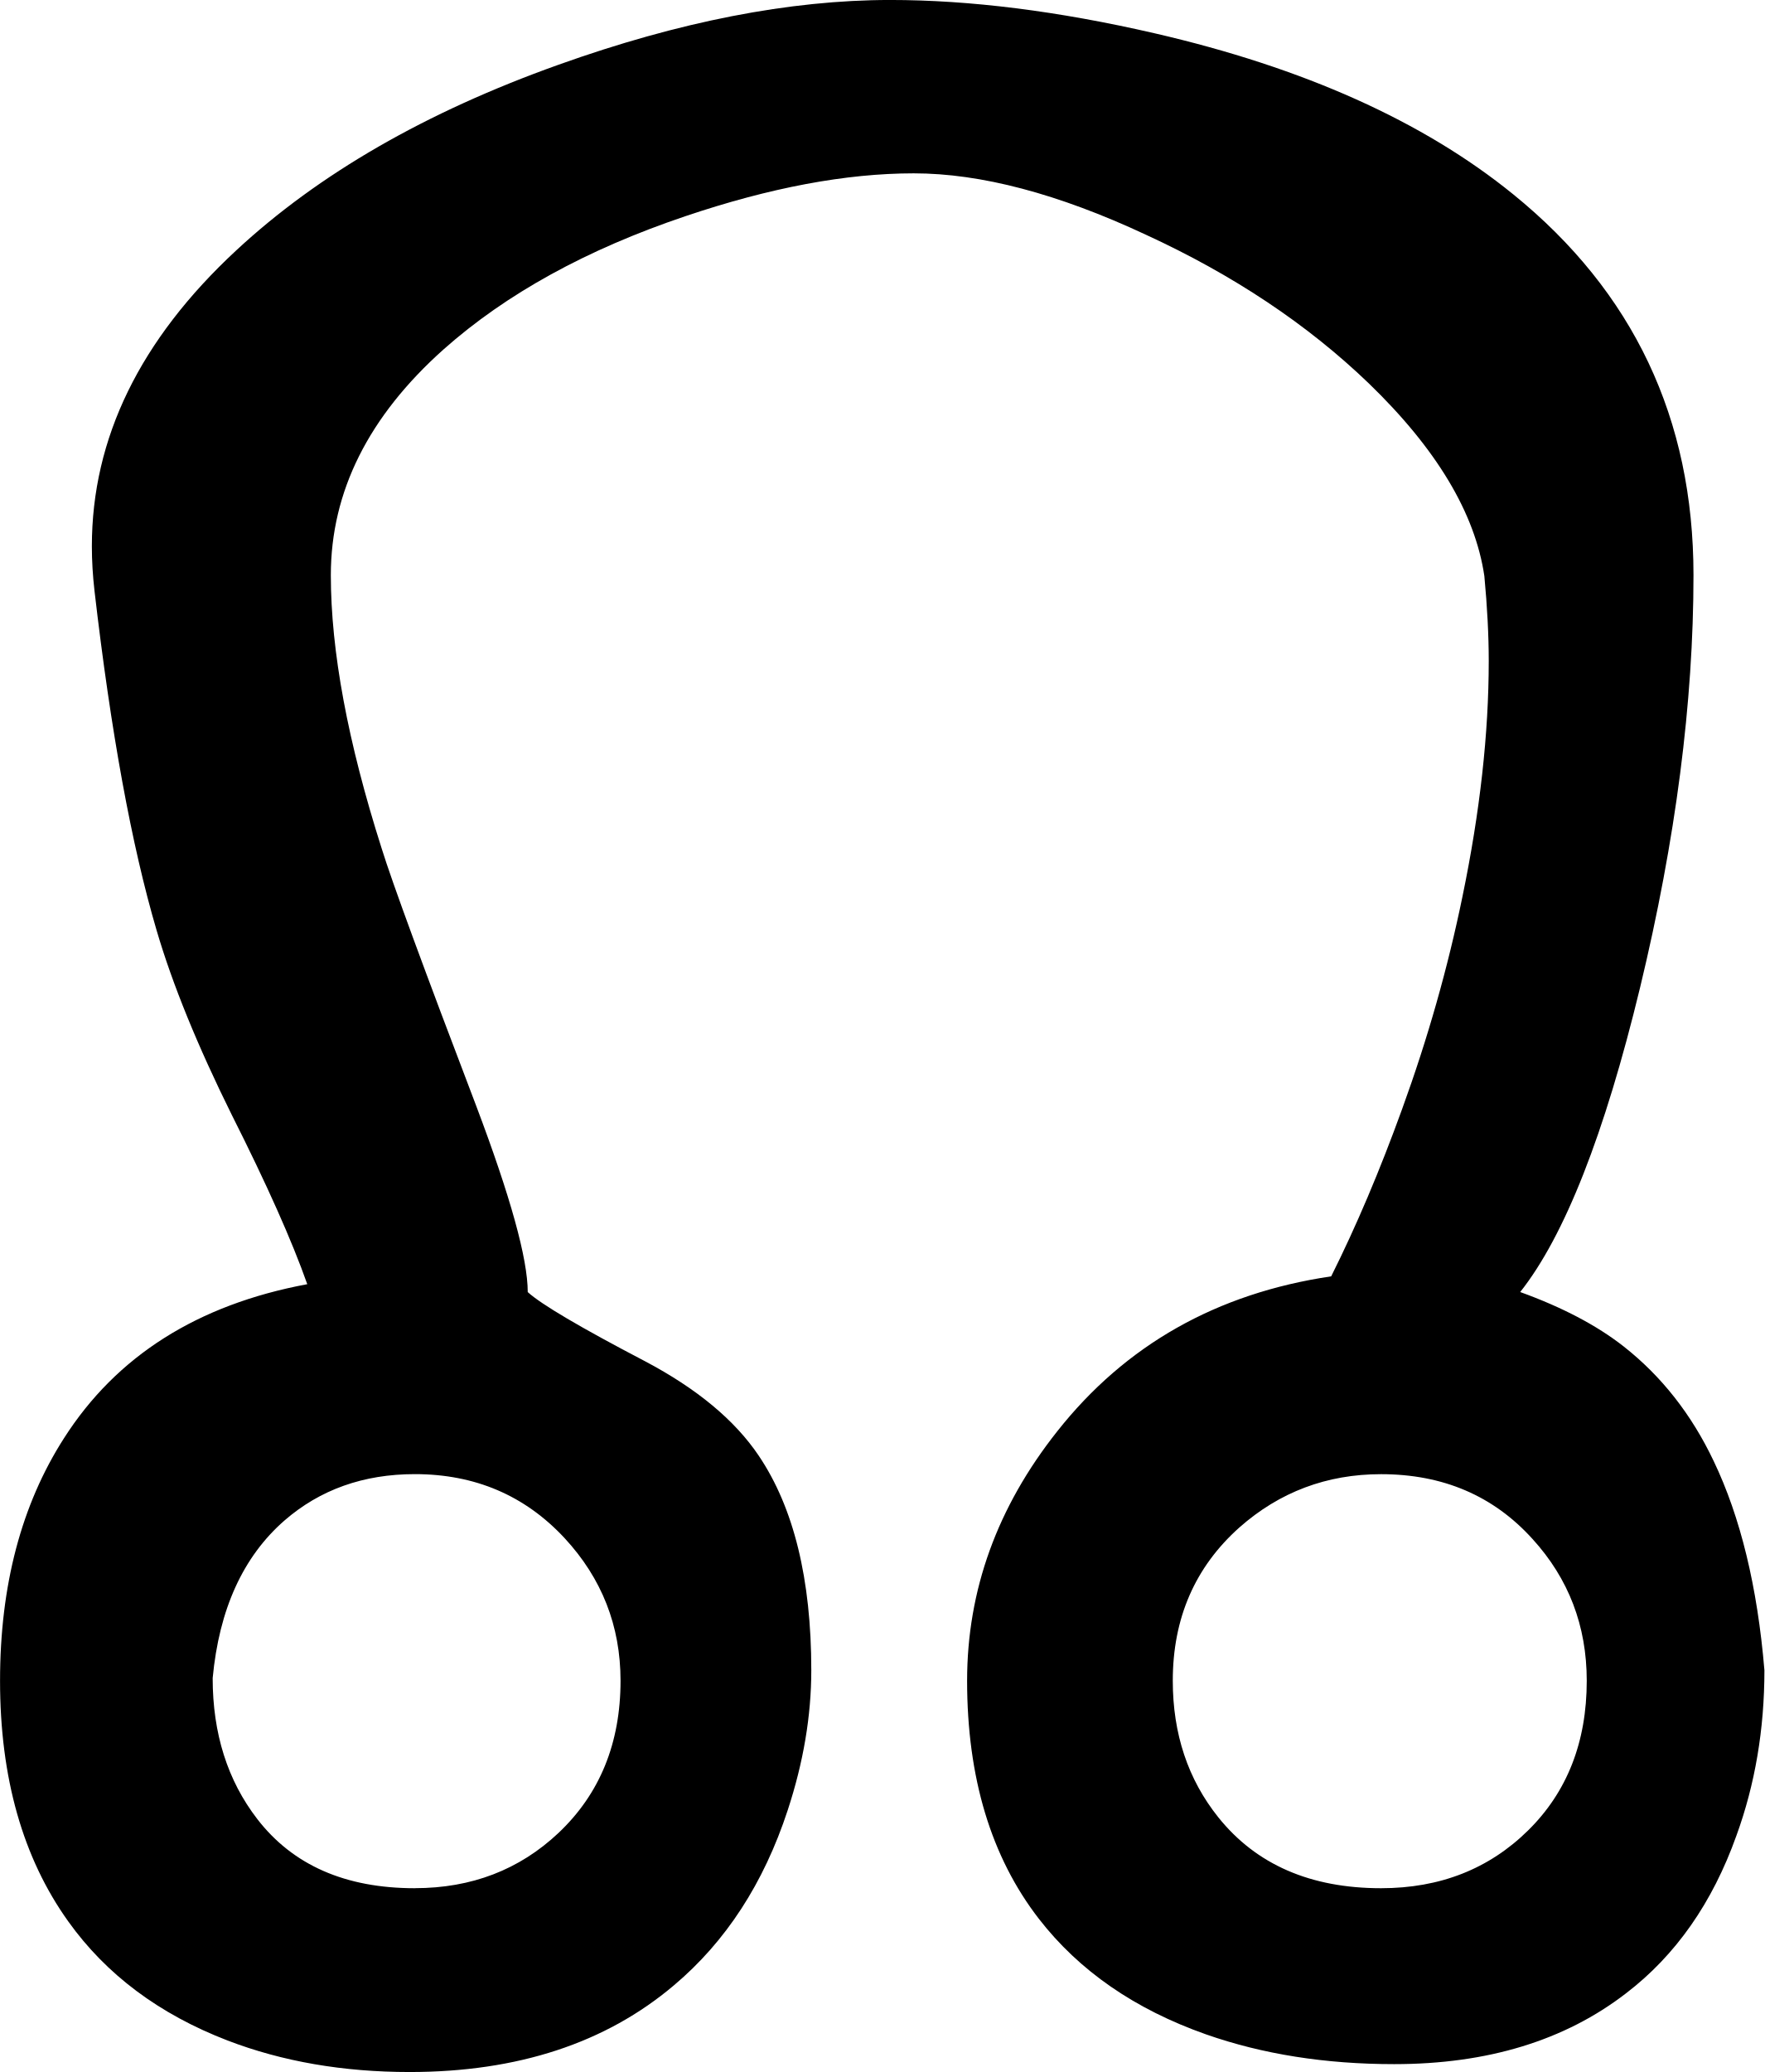
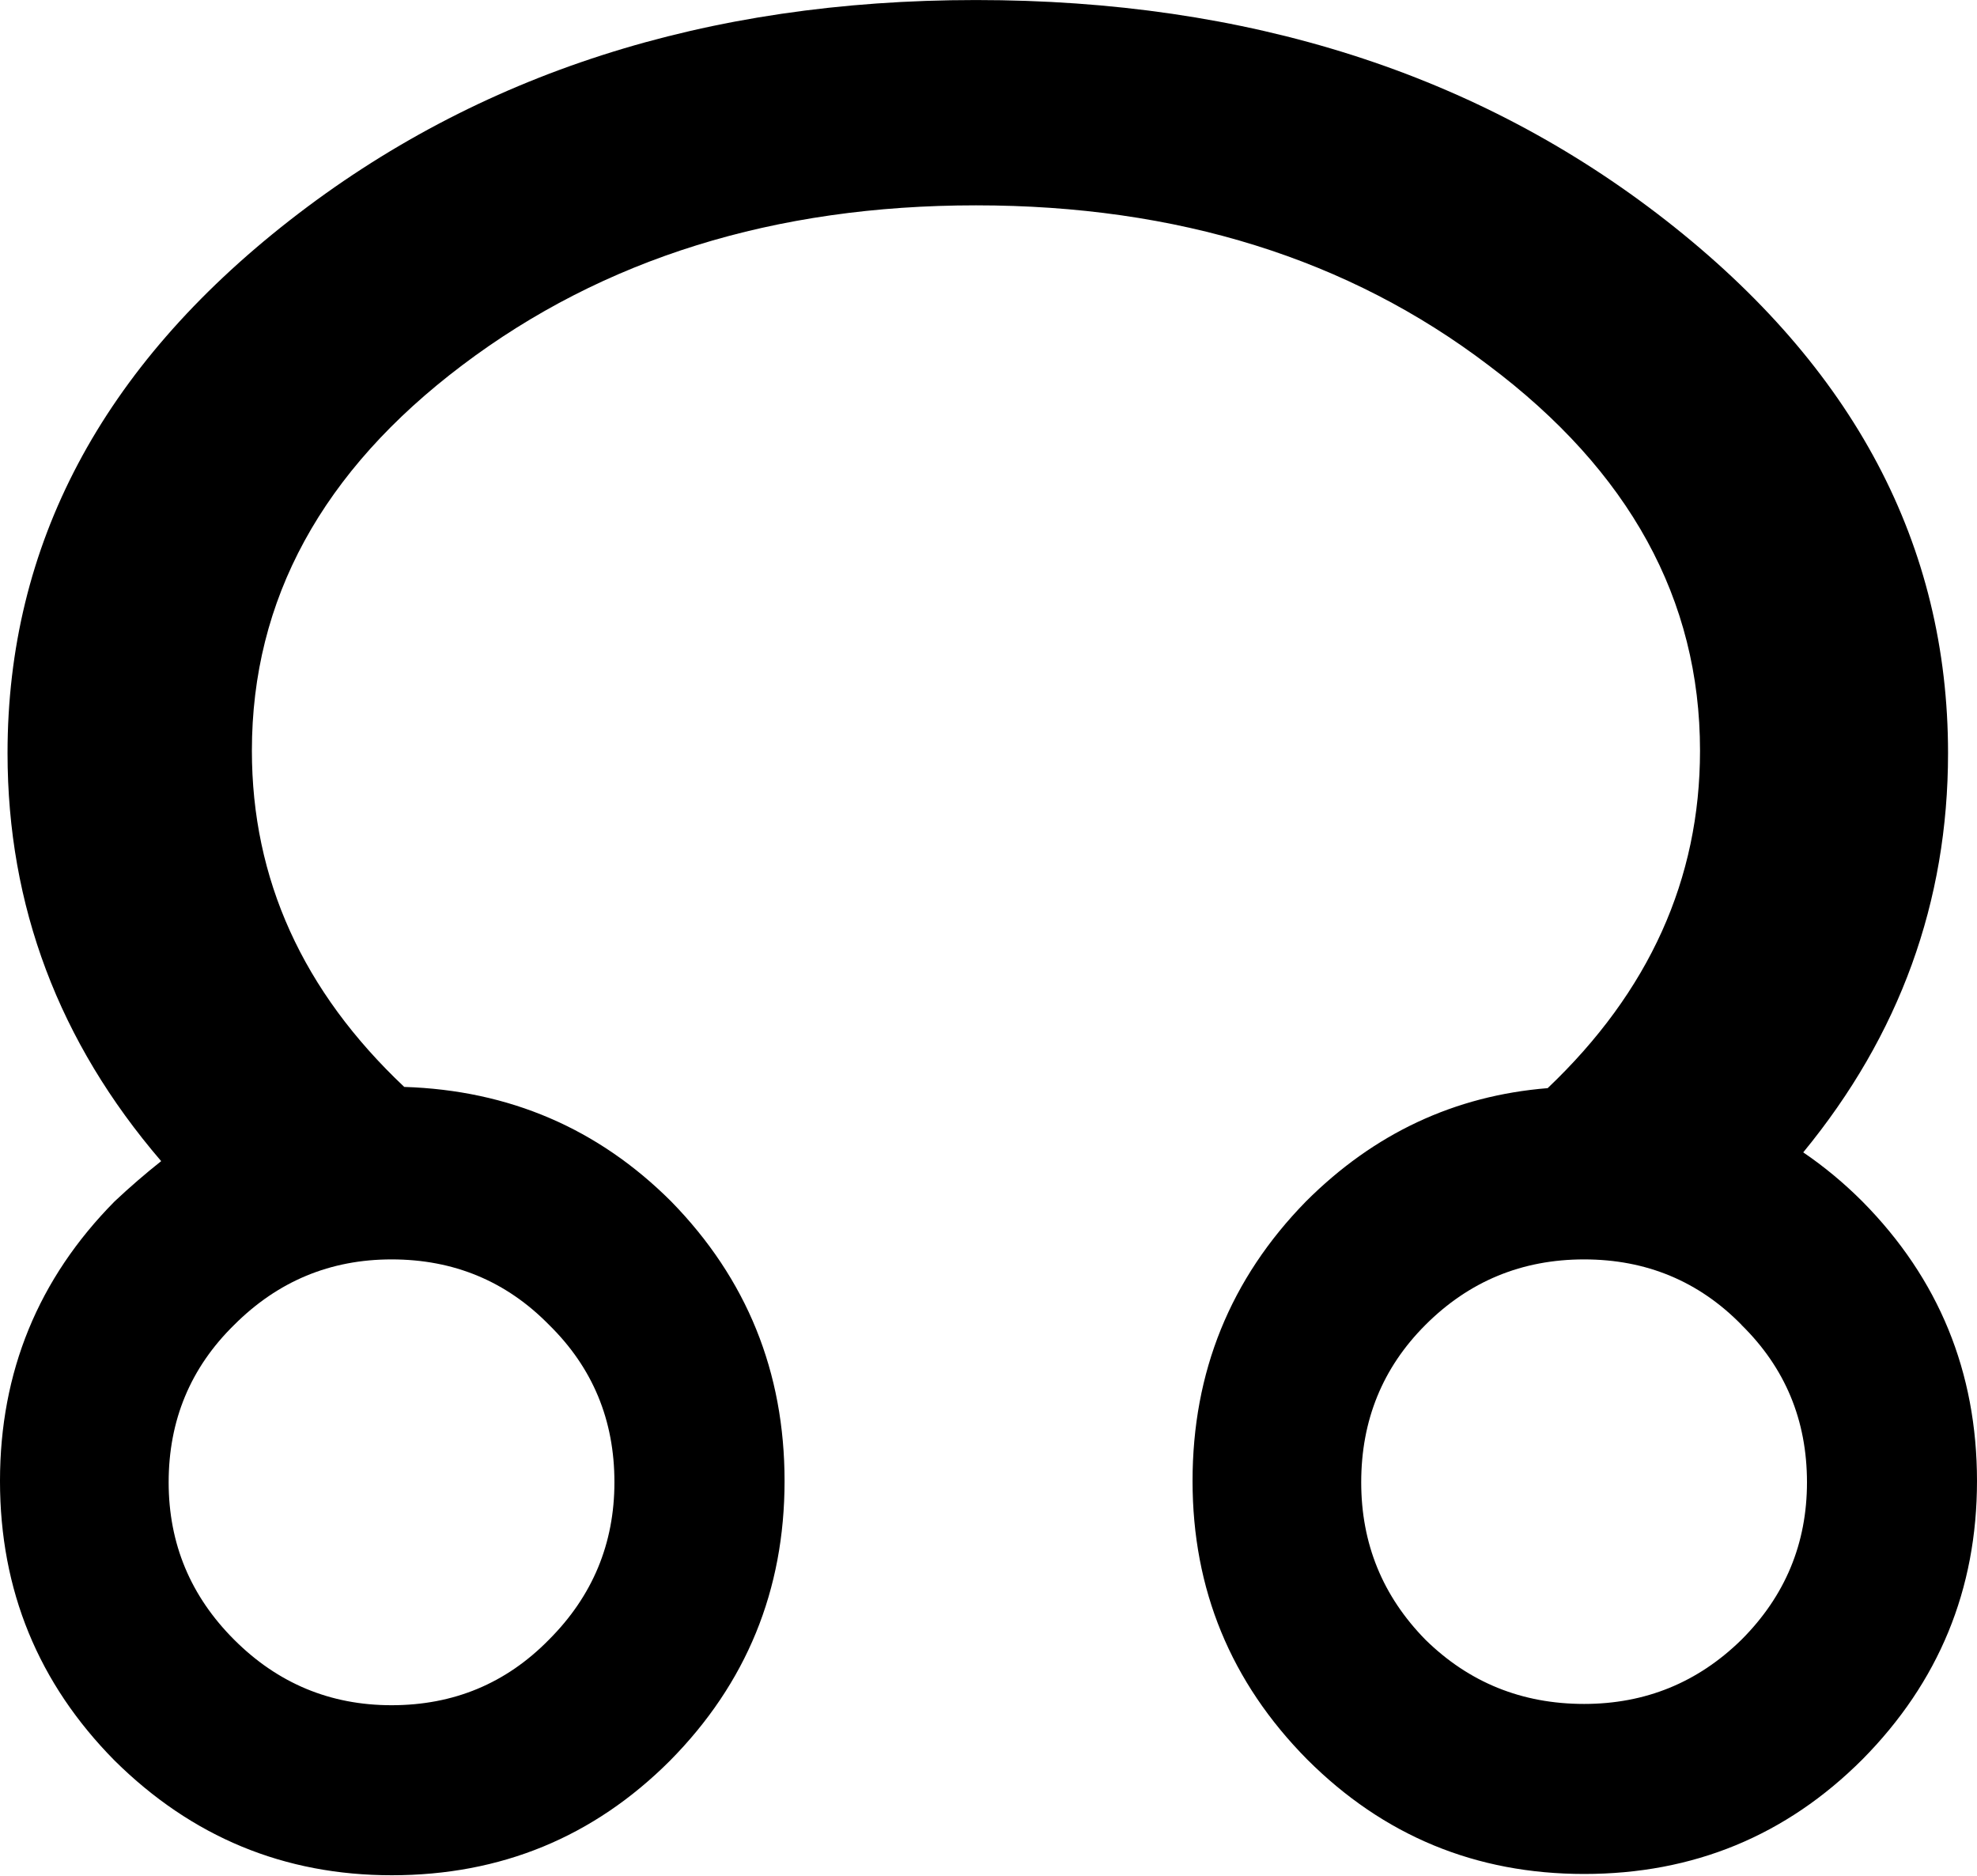
- <svg xmlns="http://www.w3.org/2000/svg" width="39.375" height="46.23" id="svg2" version="1.1">
+ <svg xmlns="http://www.w3.org/2000/svg" width="30.664" height="29.082" id="svg2" version="1.0">
  <defs id="defs4" />
-   <g id="layer1" transform="translate(-149.587,-529.6202)">
-     <g transform="translate(4.194199,642.2756)" style="font-size:40px;font-style:normal;font-variant:normal;font-weight:normal;font-stretch:normal;line-height:125%;letter-spacing:0px;word-spacing:0px;fill:#000000;fill-opacity:1;stroke:none;font-family:Placidus Symbols;-inkscape-font-specification:Placidus Symbols" id="text3055">
-       <g transform="translate(150.5138,-114.0119)" style="line-height:125%;fill:#000000;font-family:Placidus Symbols;-inkscape-font-specification:Placidus Symbols" id="text3939">
-         <path d="m 4.137,43.485 c 1.263,-4e-6 2.331,-0.41 3.203,-1.23 0.924,-0.872 1.387,-2.005 1.387,-3.398 -1.39e-5,-1.224 -0.417,-2.285 -1.25,-3.184 -0.885,-0.951 -1.999,-1.426 -3.34,-1.426 -1.146,5e-6 -2.116,0.345 -2.91,1.035 -0.924,0.807 -1.458,1.979 -1.602,3.516 -4.74e-6,1.237 0.332,2.285 0.996,3.145 0.794,1.029 1.966,1.543 3.516,1.543 m 21.562,0 c 1.315,-4e-6 2.409,-0.43 3.281,-1.289 0.872,-0.859 1.309,-1.973 1.309,-3.34 -3.5e-5,-1.224 -0.404,-2.279 -1.211,-3.164 -0.872,-0.964 -1.999,-1.445 -3.379,-1.445 -1.211,5e-6 -2.266,0.397 -3.164,1.191 -0.99,0.885 -1.484,2.025 -1.484,3.418 -2.6e-5,1.185 0.339,2.201 1.016,3.047 0.846,1.055 2.057,1.582 3.633,1.582 M 6.656,30.185 c 0.299,0.273 1.172,0.788 2.617,1.543 1.159,0.612 2.005,1.315 2.539,2.109 0.781,1.159 1.172,2.754 1.172,4.785 -1.8e-5,1.016 -0.176,2.057 -0.527,3.125 -0.534,1.628 -1.38,2.93 -2.539,3.906 -1.523,1.289 -3.49,1.934 -5.898,1.934 -1.484,-9e-6 -2.839,-0.234 -4.062,-0.703 -1.523,-0.586 -2.708,-1.471 -3.555,-2.656 -1.016,-1.419 -1.523,-3.21 -1.523,-5.371 0,-2.122 0.475,-3.926 1.426,-5.41 1.172,-1.836 2.982,-2.982 5.43,-3.438 C 1.396,29.045 0.836,27.789 0.055,26.239 -0.713,24.69 -1.273,23.316 -1.625,22.118 c -0.56,-1.901 -1.022,-4.427 -1.387,-7.578 -0.039,-0.339 -0.059,-0.671 -0.059,-0.996 -2.1e-6,-2.409 1.074,-4.609 3.223,-6.602 C 1.988,5.237 4.384,3.857 7.34,2.802 10.035,1.838 12.503,1.357 14.742,1.356 c 1.784,3.75e-5 3.75,0.247 5.898,0.742 3.333,0.768 6.003,1.966 8.008,3.594 2.682,2.175 4.023,5.007 4.023,8.496 -3.8e-5,2.839 -0.397,5.905 -1.191,9.199 -0.794,3.281 -1.686,5.547 -2.676,6.797 0.937,0.339 1.706,0.742 2.305,1.211 0.846,0.664 1.517,1.517 2.012,2.559 0.599,1.25 0.977,2.806 1.133,4.668 -3.9e-5,1.315 -0.208,2.546 -0.625,3.691 -0.534,1.497 -1.354,2.669 -2.461,3.516 -1.367,1.055 -3.092,1.582 -5.176,1.582 -1.536,-9e-6 -2.936,-0.221 -4.199,-0.664 -1.589,-0.56 -2.832,-1.419 -3.73,-2.578 -1.068,-1.38 -1.602,-3.151 -1.602,-5.312 -2.1e-5,-2.018 0.671,-3.874 2.012,-5.566 1.523,-1.927 3.561,-3.079 6.113,-3.457 0.56,-1.12 1.087,-2.363 1.582,-3.73 0.573,-1.576 1.022,-3.158 1.348,-4.746 0.391,-1.888 0.586,-3.639 0.586,-5.254 -3.3e-5,-0.573 -0.033,-1.204 -0.098,-1.895 C 27.796,12.802 26.936,11.37 25.426,9.911 24.059,8.596 22.399,7.489 20.445,6.591 18.492,5.679 16.767,5.224 15.27,5.224 13.759,5.224 12.06,5.543 10.172,6.181 7.971,6.923 6.175,7.912 4.781,9.149 3.102,10.647 2.262,12.327 2.262,14.189 c -7.4e-6,1.693 0.378,3.724 1.133,6.094 0.234,0.755 0.937,2.669 2.109,5.742 0.768,2.031 1.152,3.418 1.152,4.16" id="path3944" />
-       </g>
+   <g id="layer1" transform="translate(-267.8262,-375.7732)">
+     <g transform="translate(258.5991,387.1767)" style="font-size:40px;font-style:normal;font-variant:normal;font-weight:normal;font-stretch:normal;line-height:125%;letter-spacing:0px;word-spacing:0px;fill:#000000;fill-opacity:1;stroke:none;font-family:Cantarell;-inkscape-font-specification:Cantarell" id="text2990">
+       <path d="M 36.239,9.143 C 35.575,8.466 34.761,8.128 33.797,8.128 c -0.964,9.5e-6 -1.784,0.339 -2.461,1.016 -0.664,0.664 -0.996,1.478 -0.996,2.441 -2.4e-5,0.951 0.332,1.764 0.996,2.441 0.677,0.664 1.497,0.996 2.461,0.996 0.95,2e-6 1.764,-0.332 2.441,-0.996 0.677,-0.677 1.016,-1.491 1.016,-2.441 -3e-5,-0.964 -0.339,-1.777 -1.016,-2.441 m -20.938,-1.016 c -0.951,9.5e-6 -1.764,0.339 -2.441,1.016 -0.677,0.664 -1.016,1.478 -1.016,2.441 -5e-6,0.951 0.339,1.764 1.016,2.441 0.677,0.677 1.491,1.016 2.441,1.016 0.964,3e-6 1.777,-0.339 2.441,-1.016 0.677,-0.677 1.016,-1.491 1.016,-2.441 C 18.758,10.621 18.42,9.807 17.743,9.143 17.079,8.466 16.265,8.128 15.301,8.128 M 37.196,6.468 c 0.325,0.221 0.631,0.475 0.918,0.762 1.185,1.198 1.777,2.643 1.777,4.336 -3.3e-5,1.68 -0.592,3.118 -1.777,4.316 -1.185,1.185 -2.624,1.777 -4.316,1.777 -1.68,0 -3.112,-0.592 -4.297,-1.777 -1.185,-1.198 -1.777,-2.637 -1.777,-4.316 -2.1e-5,-1.693 0.586,-3.138 1.758,-4.336 1.055,-1.055 2.305,-1.641 3.75,-1.758 1.575,-1.497 2.363,-3.242 2.363,-5.234 -2.9e-5,-2.344 -1.094,-4.336 -3.281,-5.977 -2.175,-1.654 -4.824,-2.48 -7.949,-2.48 -3.125,2.59e-5 -5.781,0.827 -7.969,2.48 -2.174,1.641 -3.262,3.633 -3.262,5.977 -6e-6,1.992 0.788,3.73 2.363,5.215 1.628,0.052 3.008,0.645 4.141,1.777 1.172,1.198 1.758,2.643 1.758,4.336 -1.4e-5,1.693 -0.592,3.138 -1.777,4.336 -1.185,1.185 -2.624,1.777 -4.316,1.777 -1.667,0 -3.099,-0.592 -4.297,-1.777 C 9.82,14.703 9.227,13.258 9.227,11.565 9.227,9.873 9.82,8.427 11.004,7.229 11.239,7.008 11.48,6.8 11.727,6.604 10.139,4.755 9.344,2.646 9.344,0.276 9.344,-2.953 10.803,-5.707 13.719,-7.985 c 2.917,-2.279 6.465,-3.418 10.645,-3.418 4.219,3e-5 7.786,1.139 10.703,3.418 2.917,2.279 4.375,5.033 4.375,8.262 -3.3e-5,2.305 -0.749,4.369 -2.246,6.191" style="font-family:Cantarell;-inkscape-font-specification:Cantarell" id="path3443" />
    </g>
  </g>
</svg>
